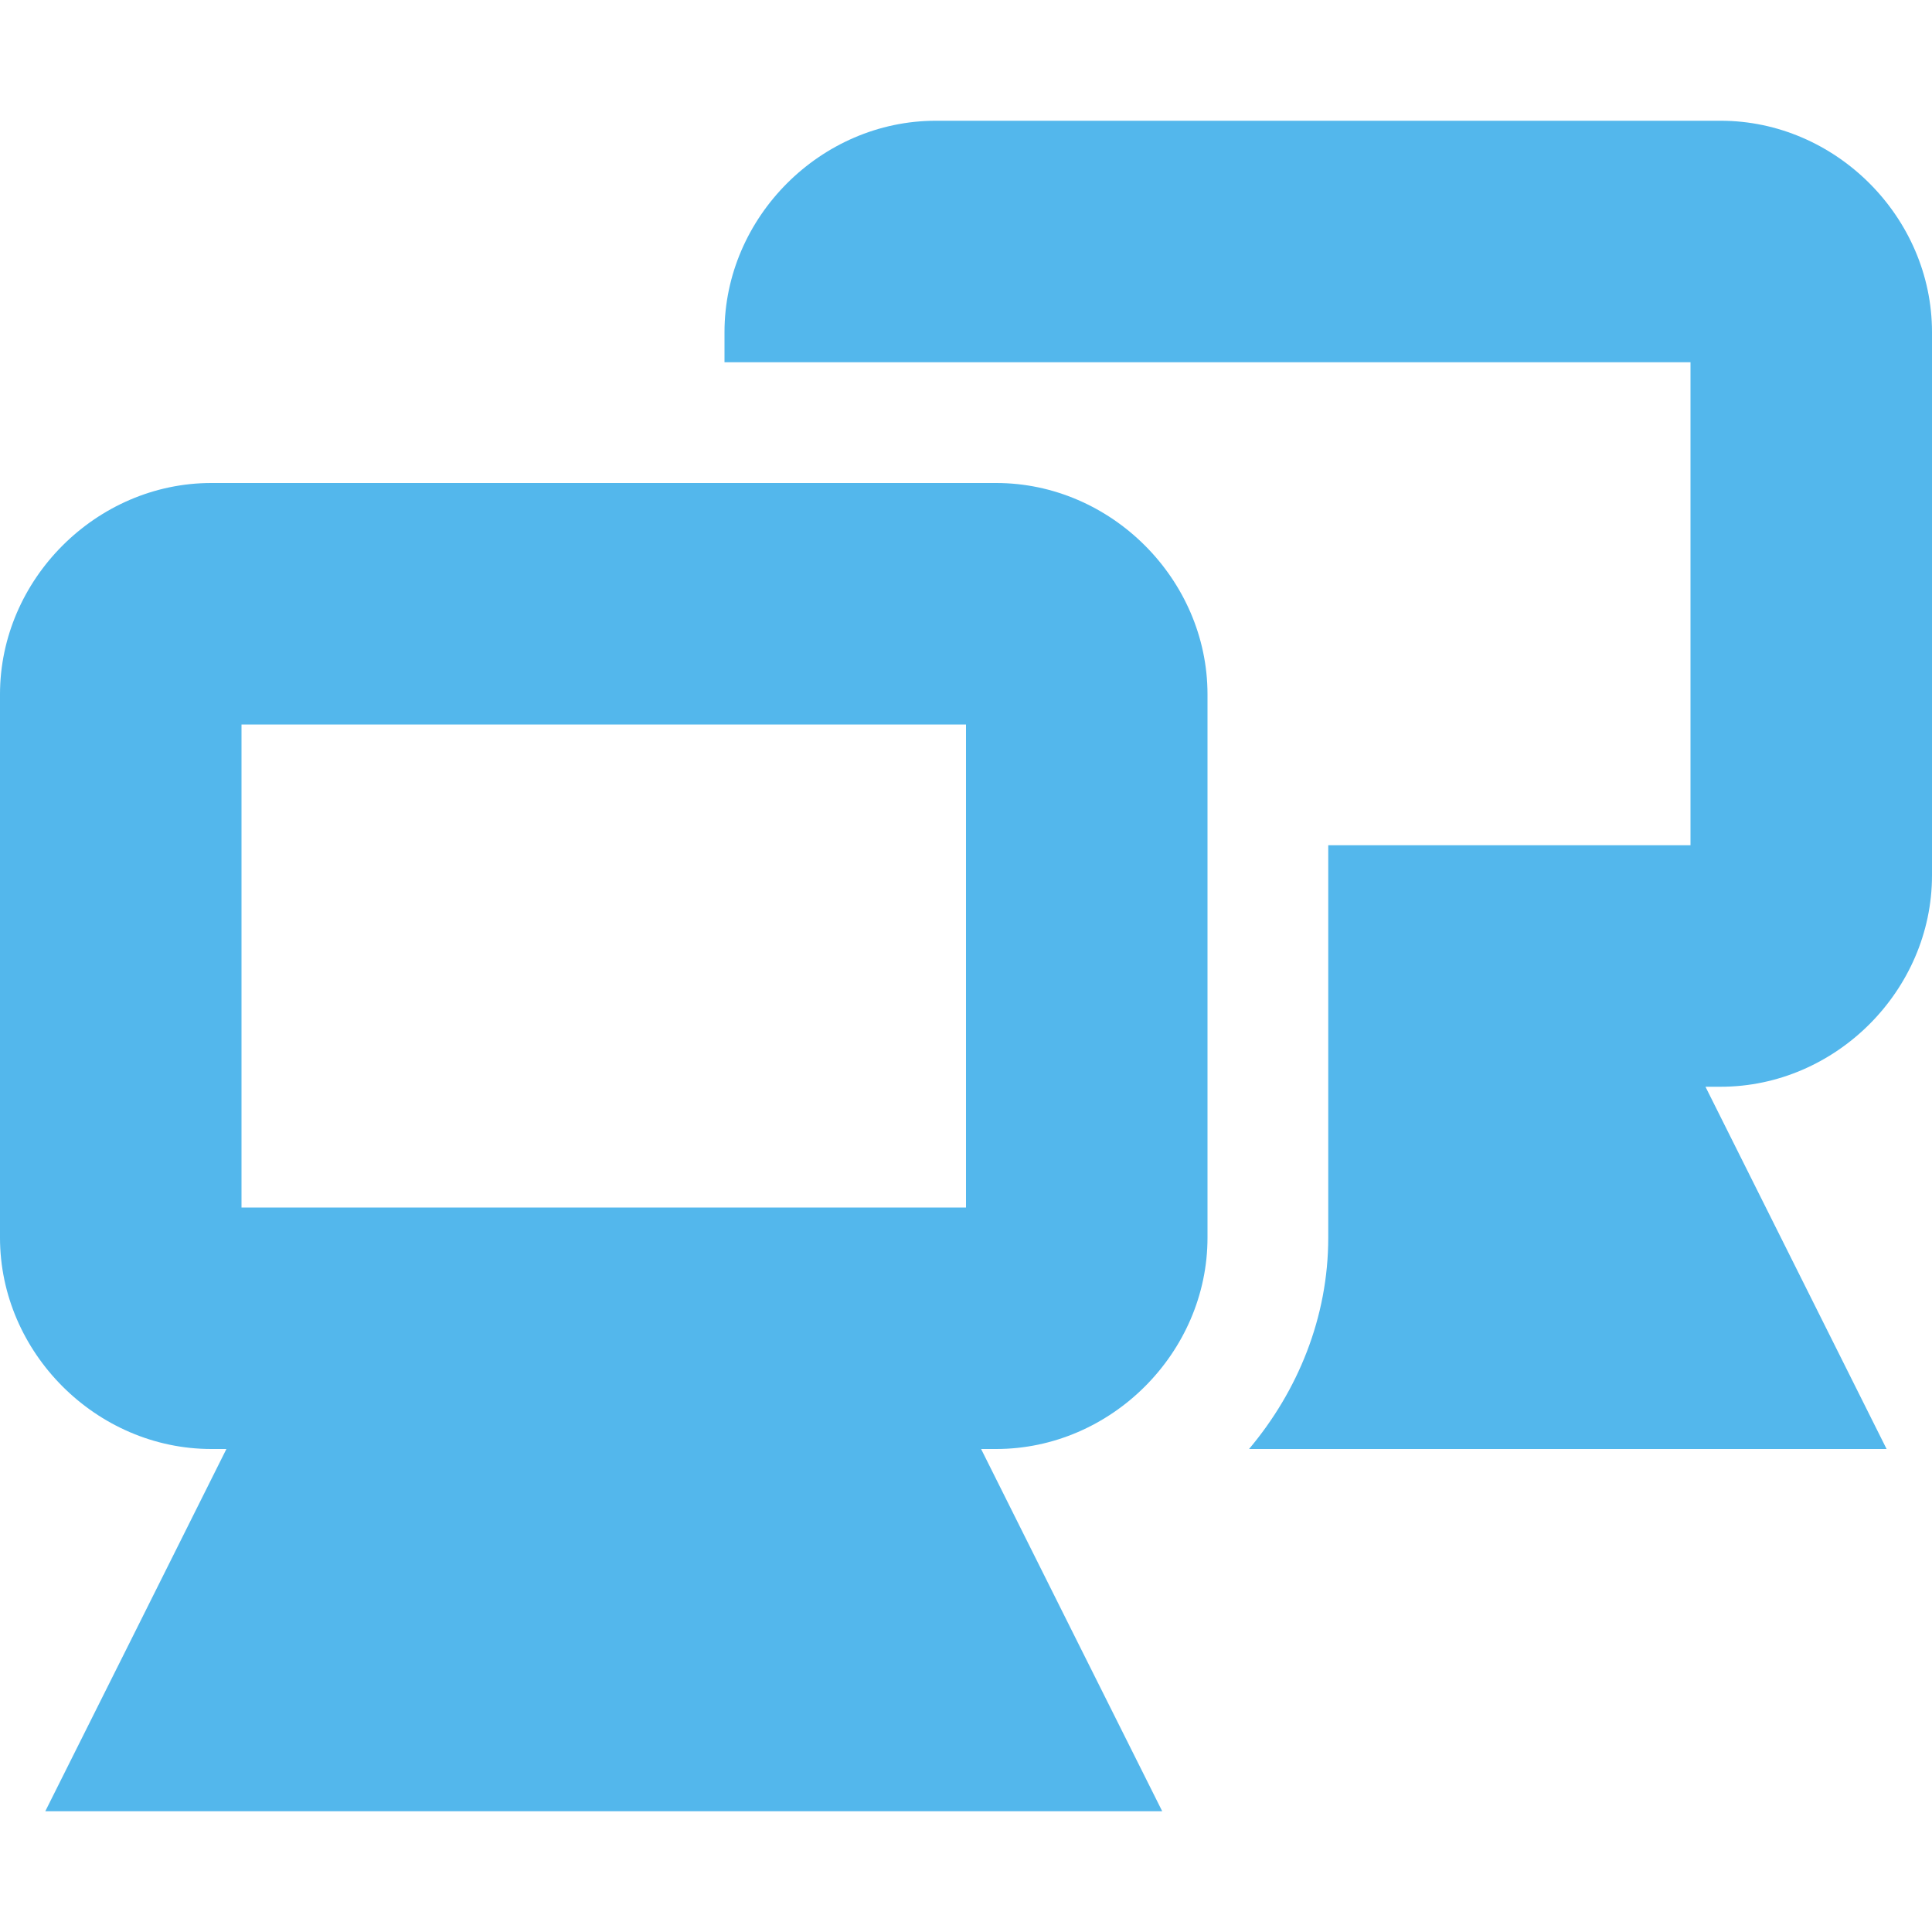
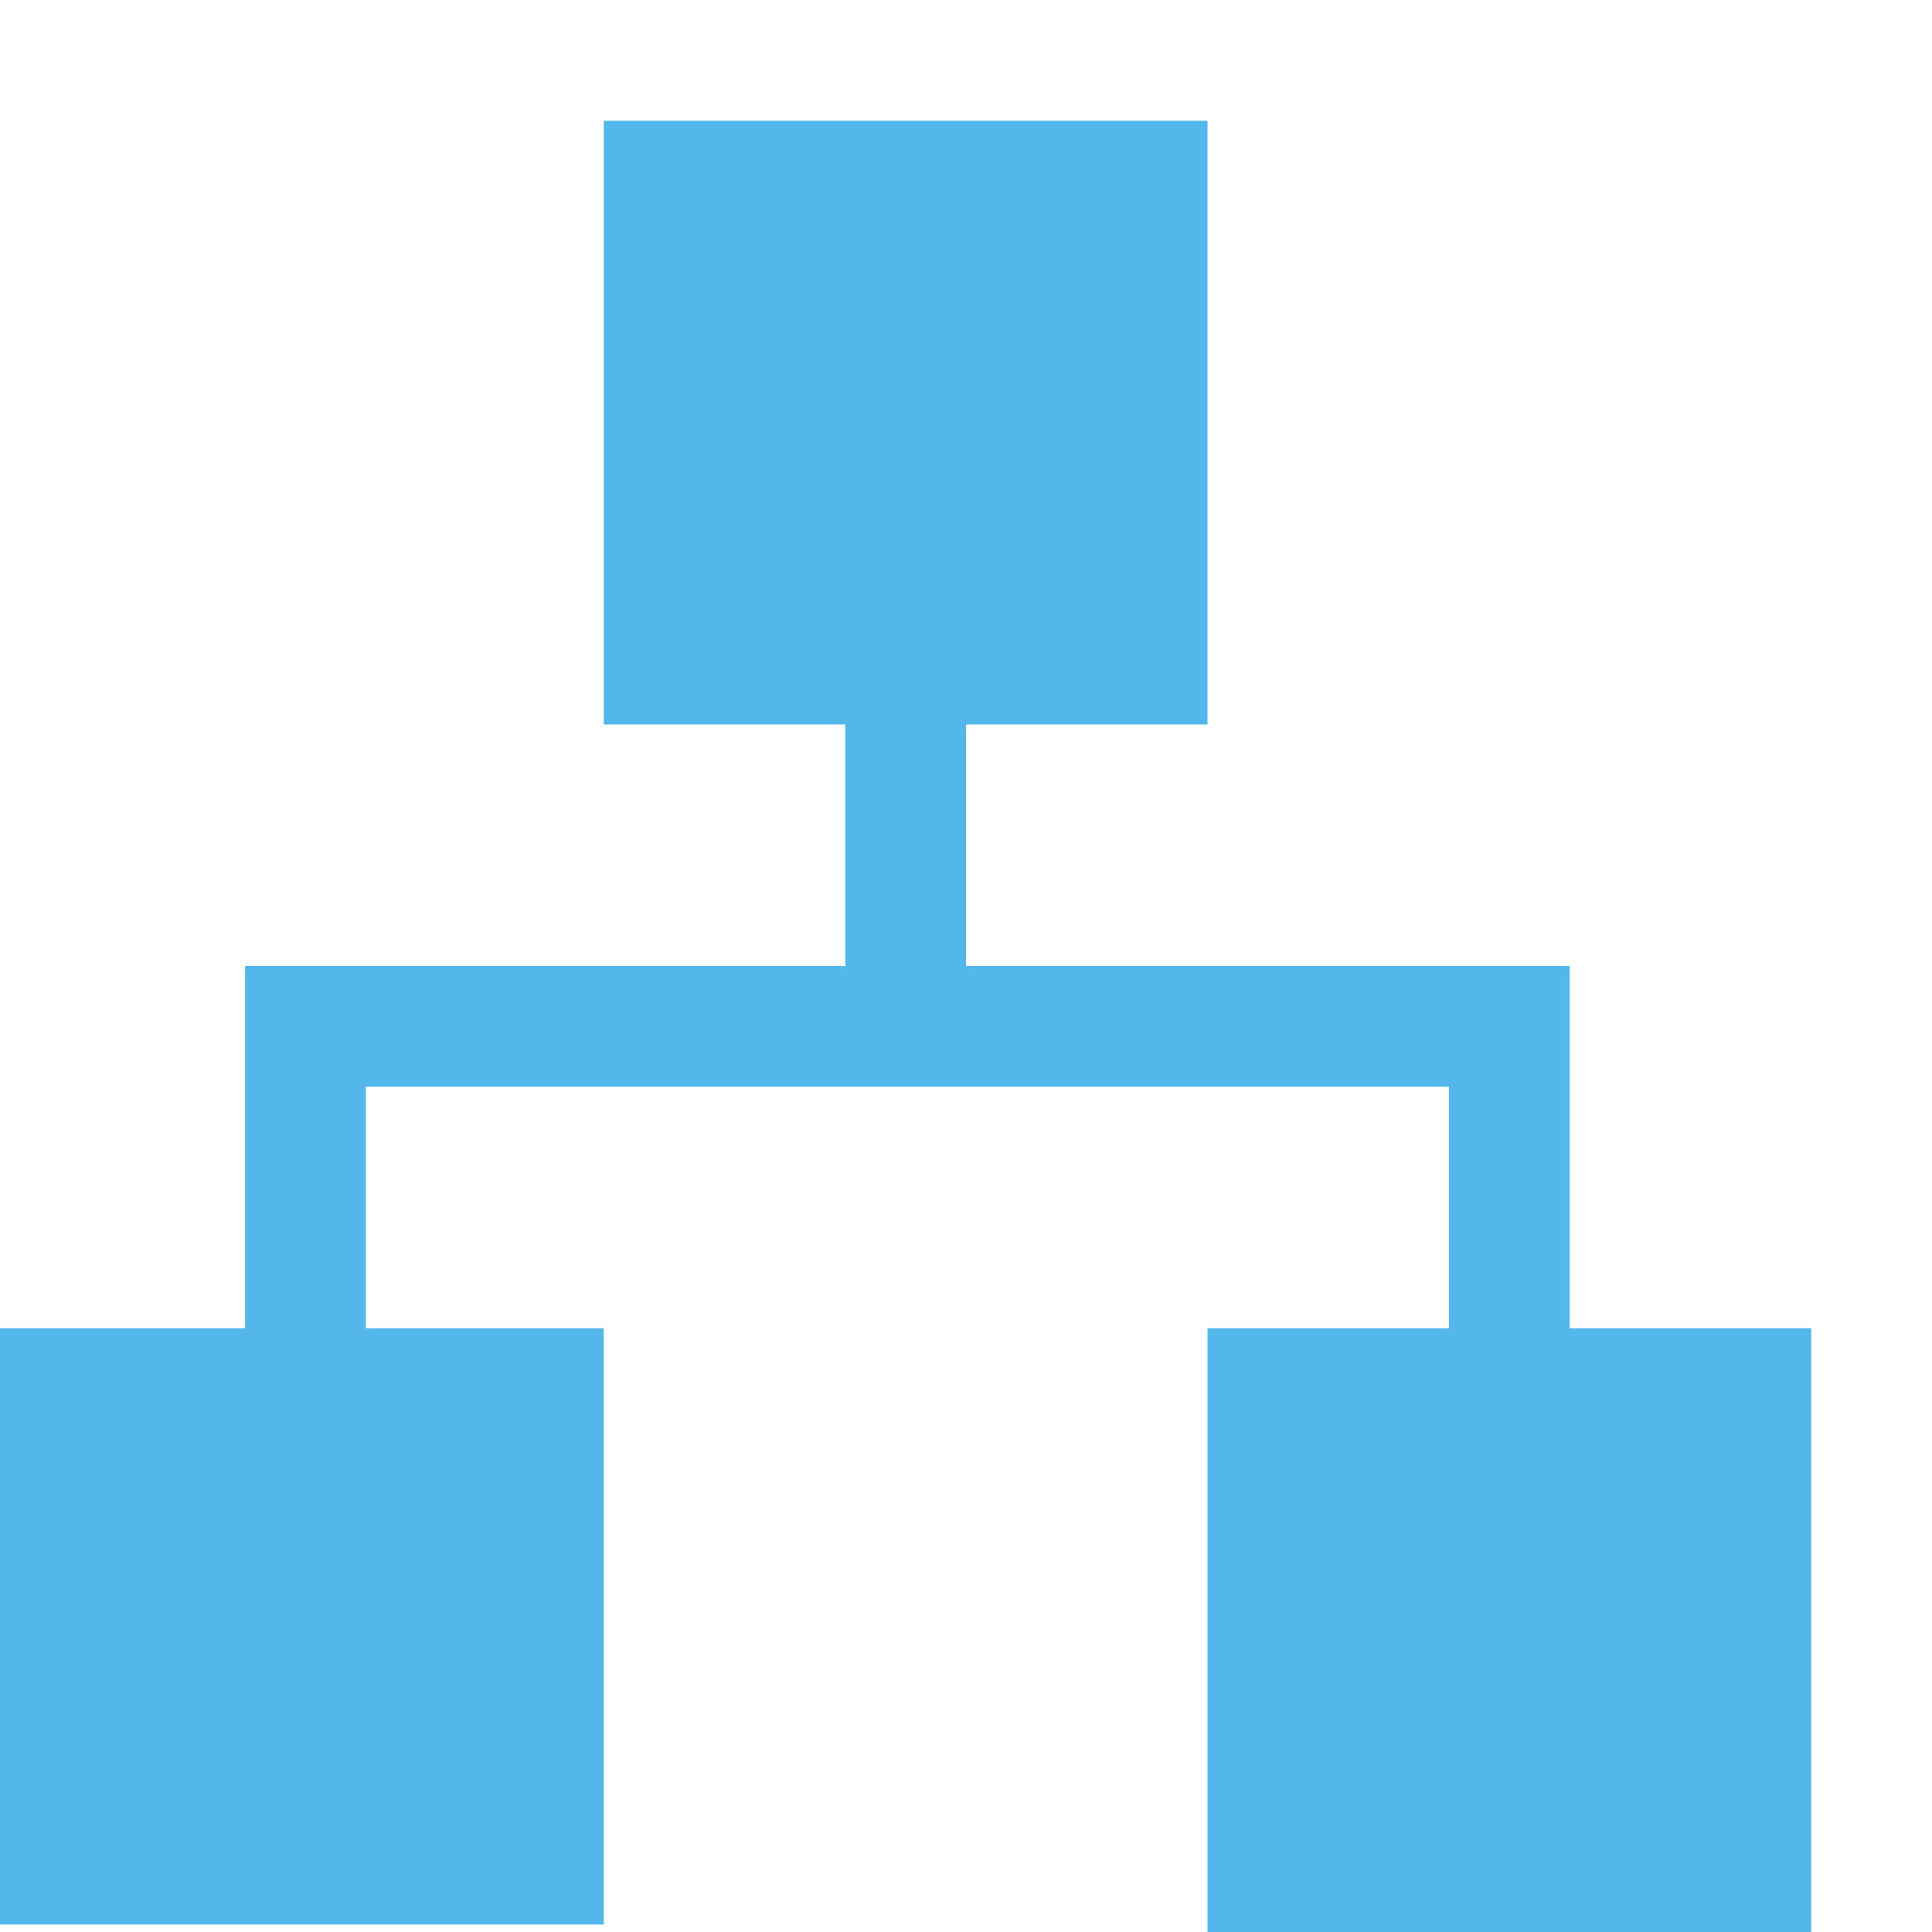
<svg xmlns="http://www.w3.org/2000/svg" width="16" height="16">
-   <g color="#53b7ec" font-weight="400" fill="#53b7ec" style="">
-     <path d="M1.75 4C.798 4 0 4.798 0 5.75v4.5C0 11.202.798 12 1.75 12h.125l-.781 1.563L.375 15h9.25l-.719-1.437L8.125 12h.125c.952 0 1.75-.798 1.75-1.75v-4.5C10 4.798 9.202 4 8.25 4zM2 6h6v4H2z" style="line-height:normal;-inkscape-font-specification:Sans;text-indent:0;text-align:start;text-decoration-line:none;text-transform:none;marker:none" font-family="Sans" overflow="visible" />
-     <path d="M7.75 1C6.798 1 6 1.798 6 2.75V3h8v4h-3v3.25c0 .66-.252 1.27-.656 1.75h5.28l-1.5-3h.126C15.202 9 16 8.202 16 7.25v-4.5C16 1.798 15.202 1 14.25 1z" style="line-height:normal;text-indent:0;text-align:start;text-decoration-line:none;text-transform:none;marker:none" font-family="Andale Mono" overflow="visible" />
+   <g fill="#53b7ec" color="#53b7ec" style="">
+     <path d="M0 11h5v4.938H0zM10 11h5v5h-5z" style="marker:none" color="#bebebe" overflow="visible" />
+     <path d="M2.03 8v3.531h1V9H12v2.531h1V8z" style="line-height:normal;font-variant-ligatures:normal;font-variant-position:normal;font-variant-caps:normal;font-variant-numeric:normal;font-variant-alternates:normal;font-feature-settings:normal;text-indent:0;text-align:start;text-decoration-line:none;text-decoration-style:solid;text-decoration-color:#000;text-transform:none;text-orientation:mixed;shape-padding:0;isolation:auto;mix-blend-mode:normal" color="#000" font-weight="400" font-family="sans-serif" white-space="normal" overflow="visible" />
+     <path d="M7 5v3.5h1V5z" style="line-height:normal;font-variant-ligatures:normal;font-variant-position:normal;font-variant-caps:normal;font-variant-numeric:normal;font-variant-alternates:normal;font-feature-settings:normal;text-indent:0;text-align:start;text-decoration-line:none;text-decoration-style:solid;text-decoration-color:#000;text-transform:none;text-orientation:mixed;shape-padding:0;isolation:auto;mix-blend-mode:normal" color="#000" font-weight="400" font-family="sans-serif" white-space="normal" overflow="visible" />
+     <path d="M5 1h5v5H5z" style="marker:none" color="#bebebe" overflow="visible" />
  </g>
</svg>
